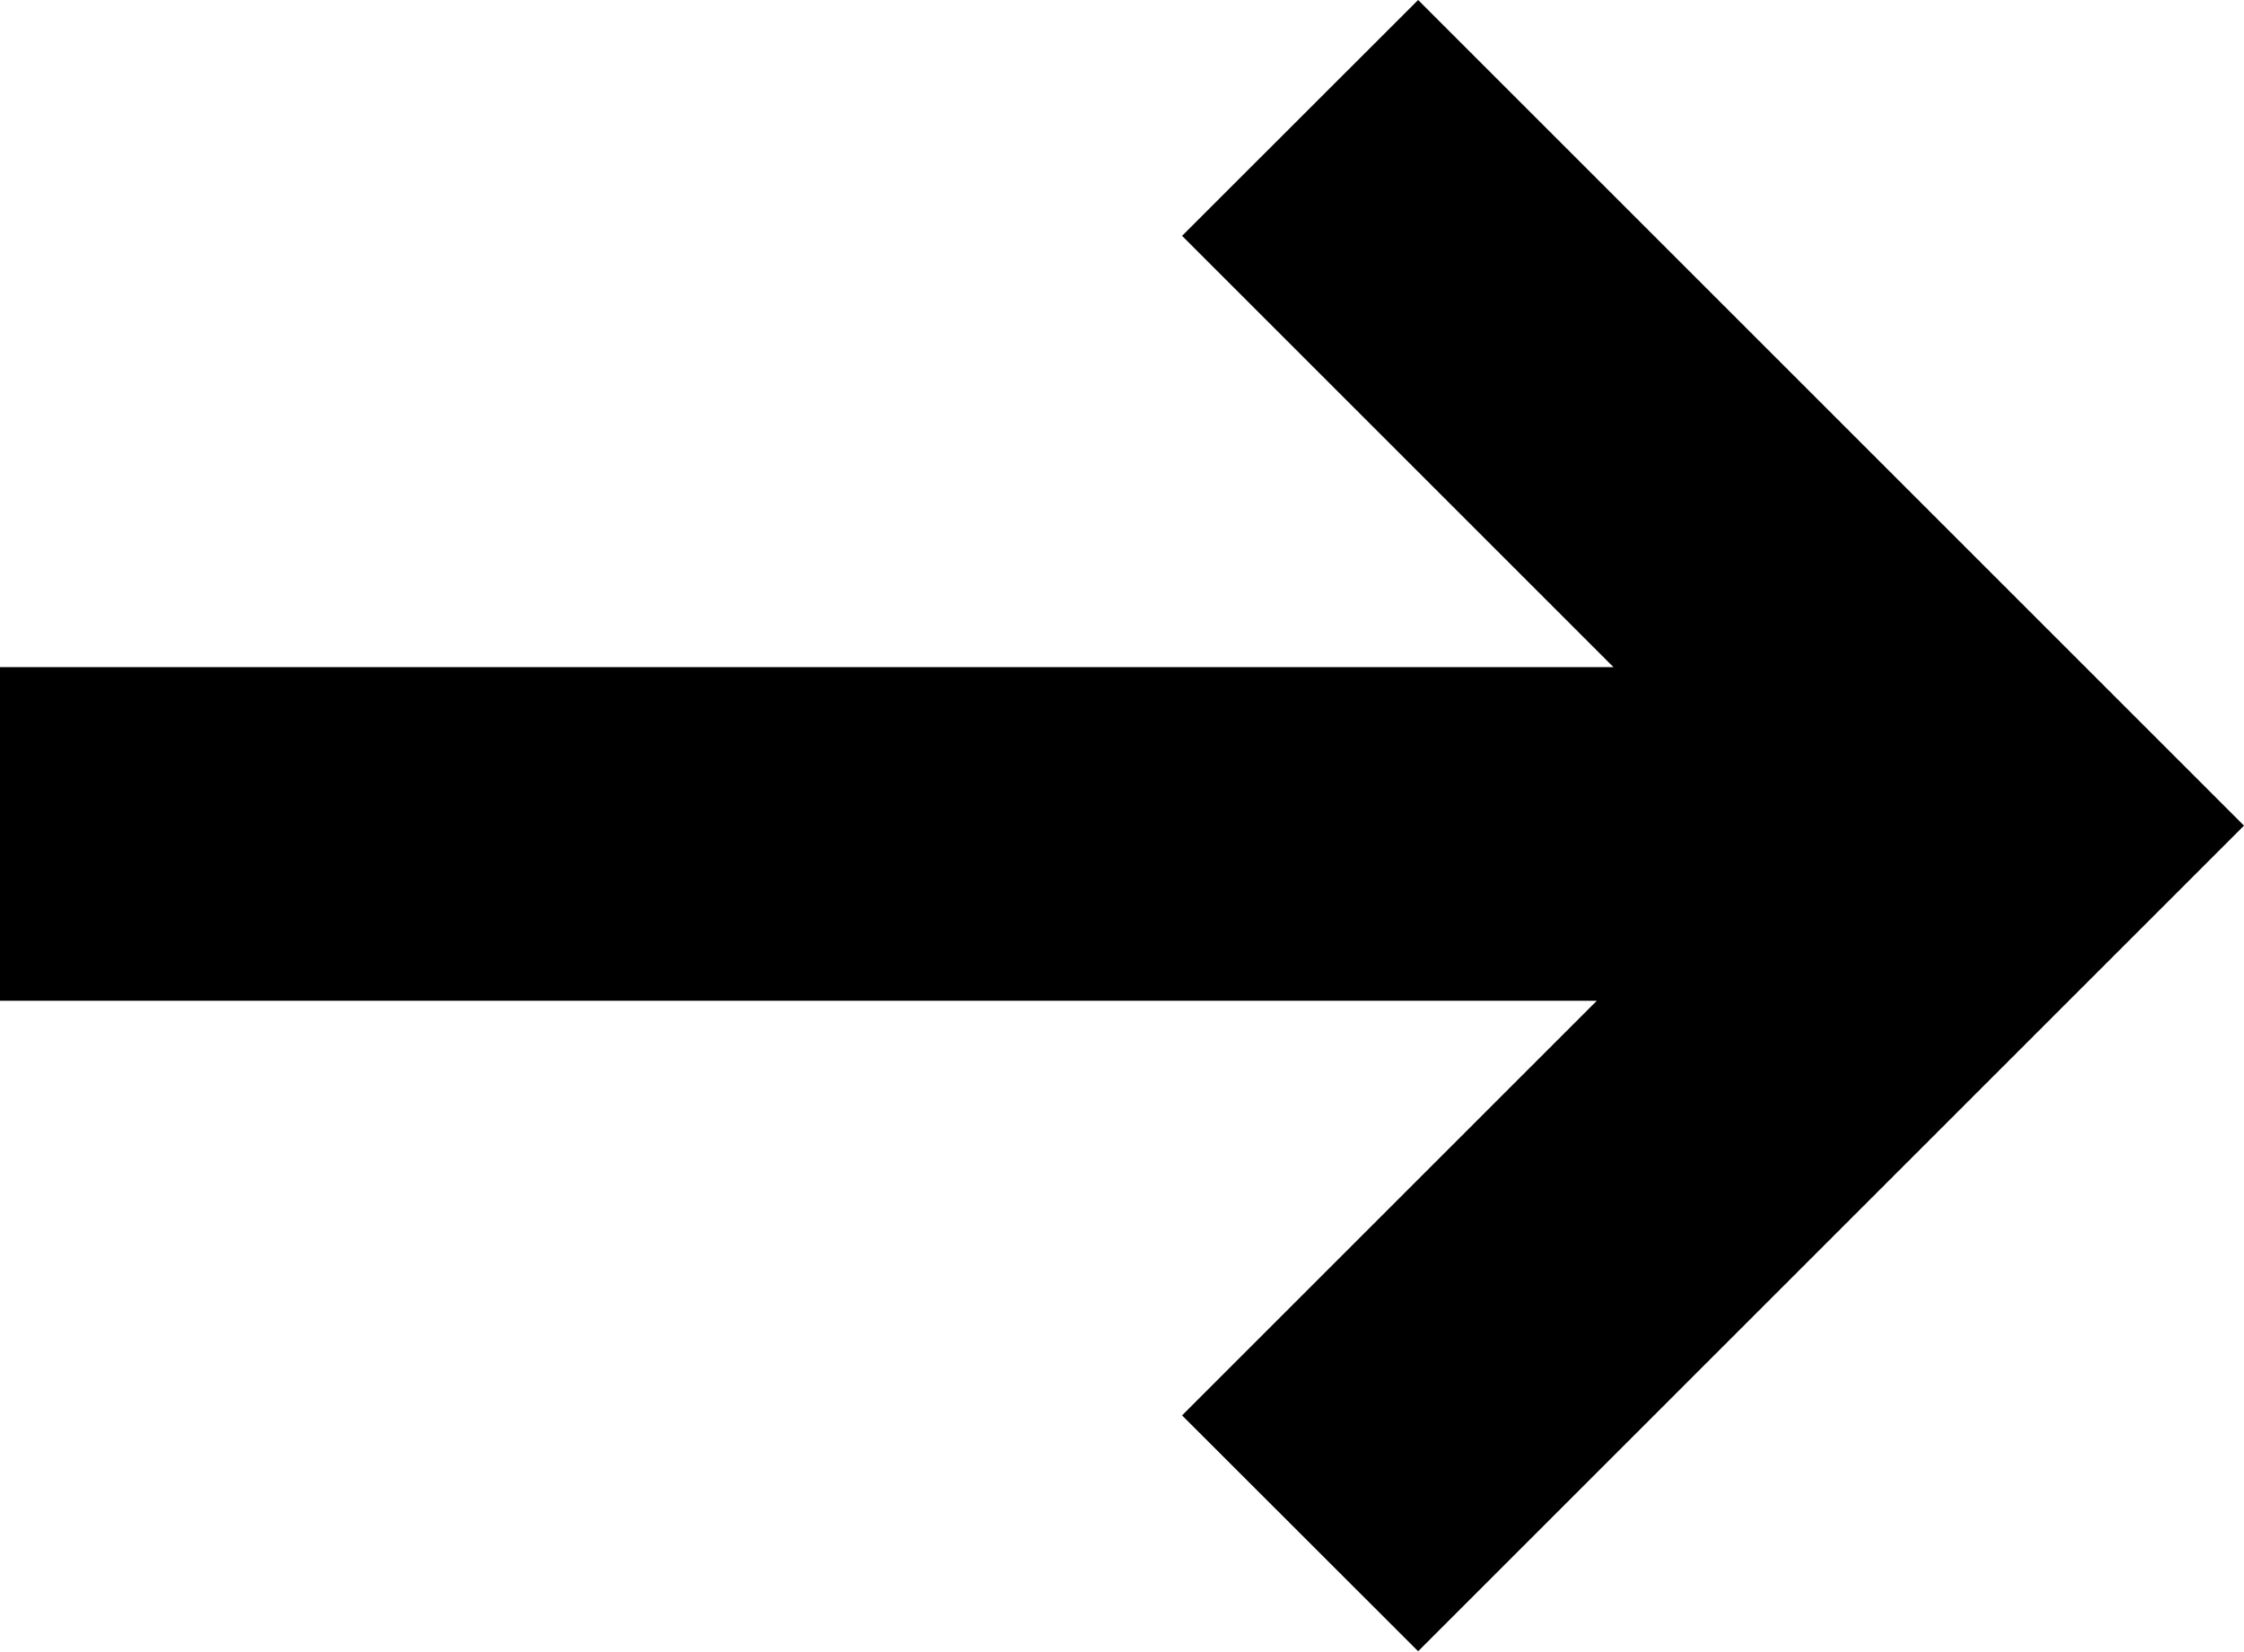
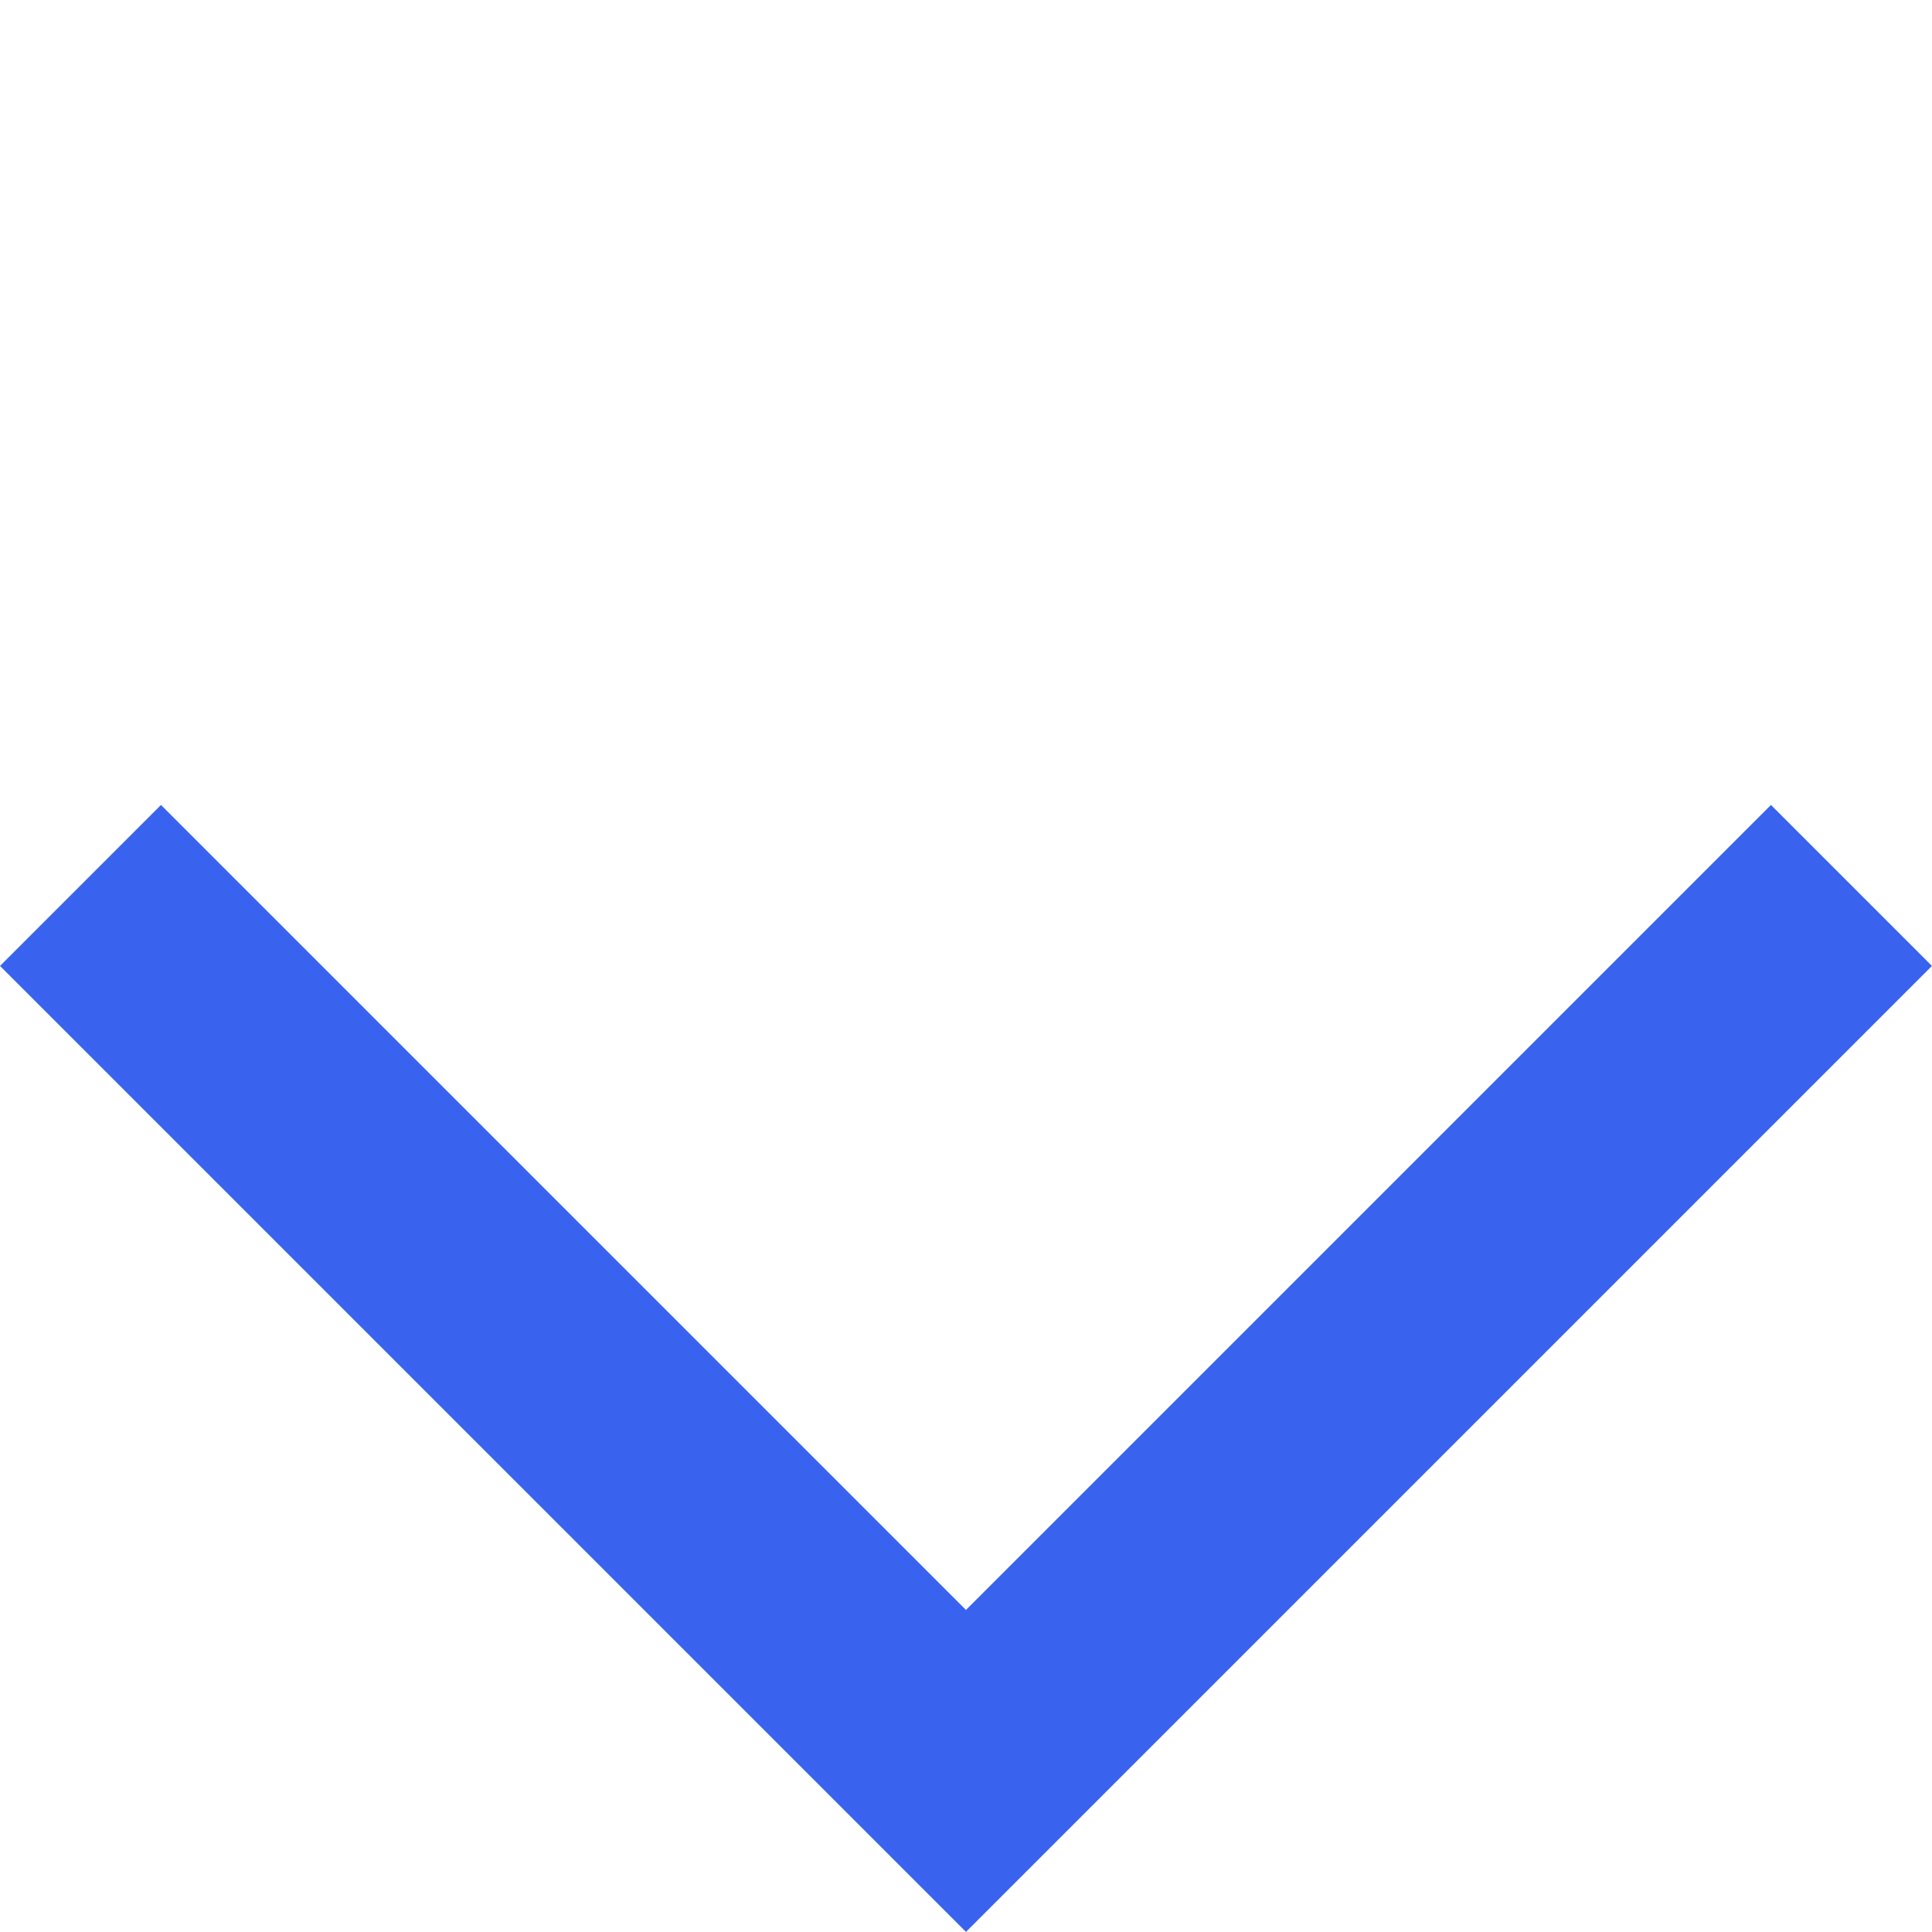
- <svg xmlns="http://www.w3.org/2000/svg" width="13.45" height="9.9" viewBox="0 0 13.45 9.9">
-   <path id="联合_21" data-name="联合 21" d="M-2115.915,8.486-2113.429,6H-2123V4h9.671l-2.586-2.586L-2114.5,0l3.536,3.536,1.414,1.414-4.95,4.95Z" transform="translate(2123 0)" />
+ <svg xmlns="http://www.w3.org/2000/svg" width="16.971" height="16.971" viewBox="0 0 16.971 16.971">
+   <path id="联合_93" data-name="联合 93" d="M0,12V0H2V10H12v2Z" transform="translate(0 8.485) rotate(-45)" fill="#3963ef" />
</svg>
